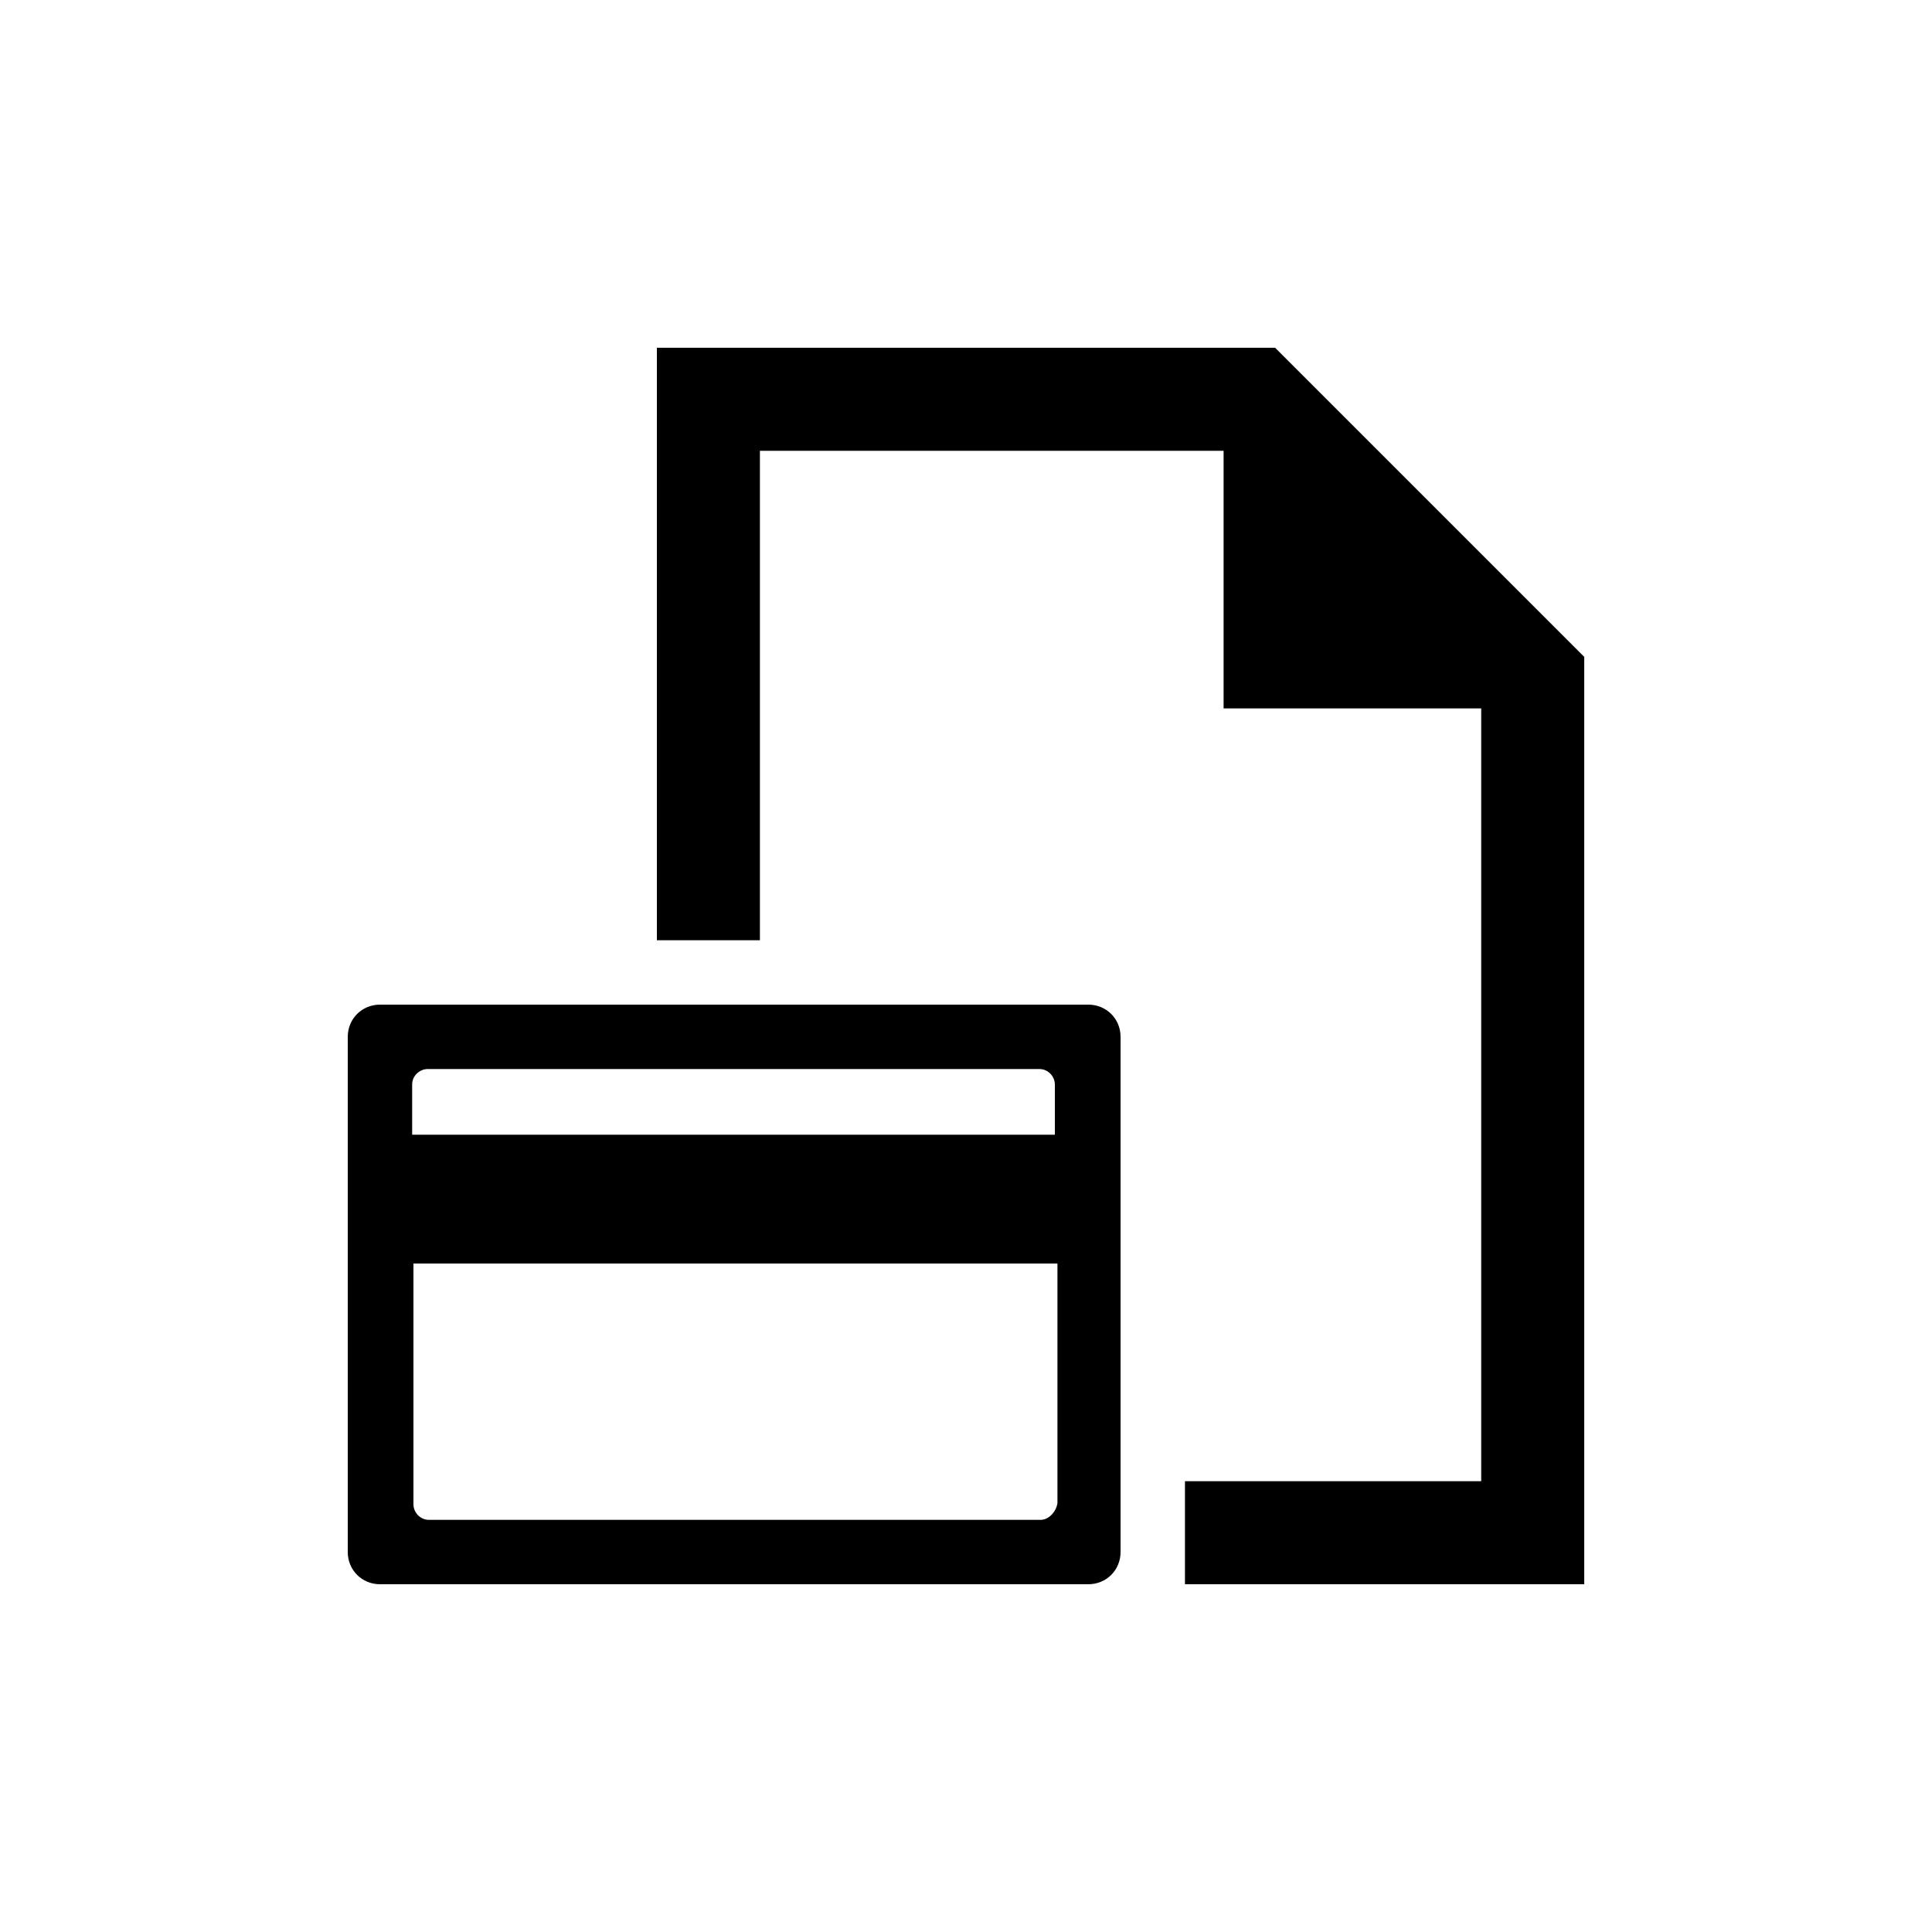
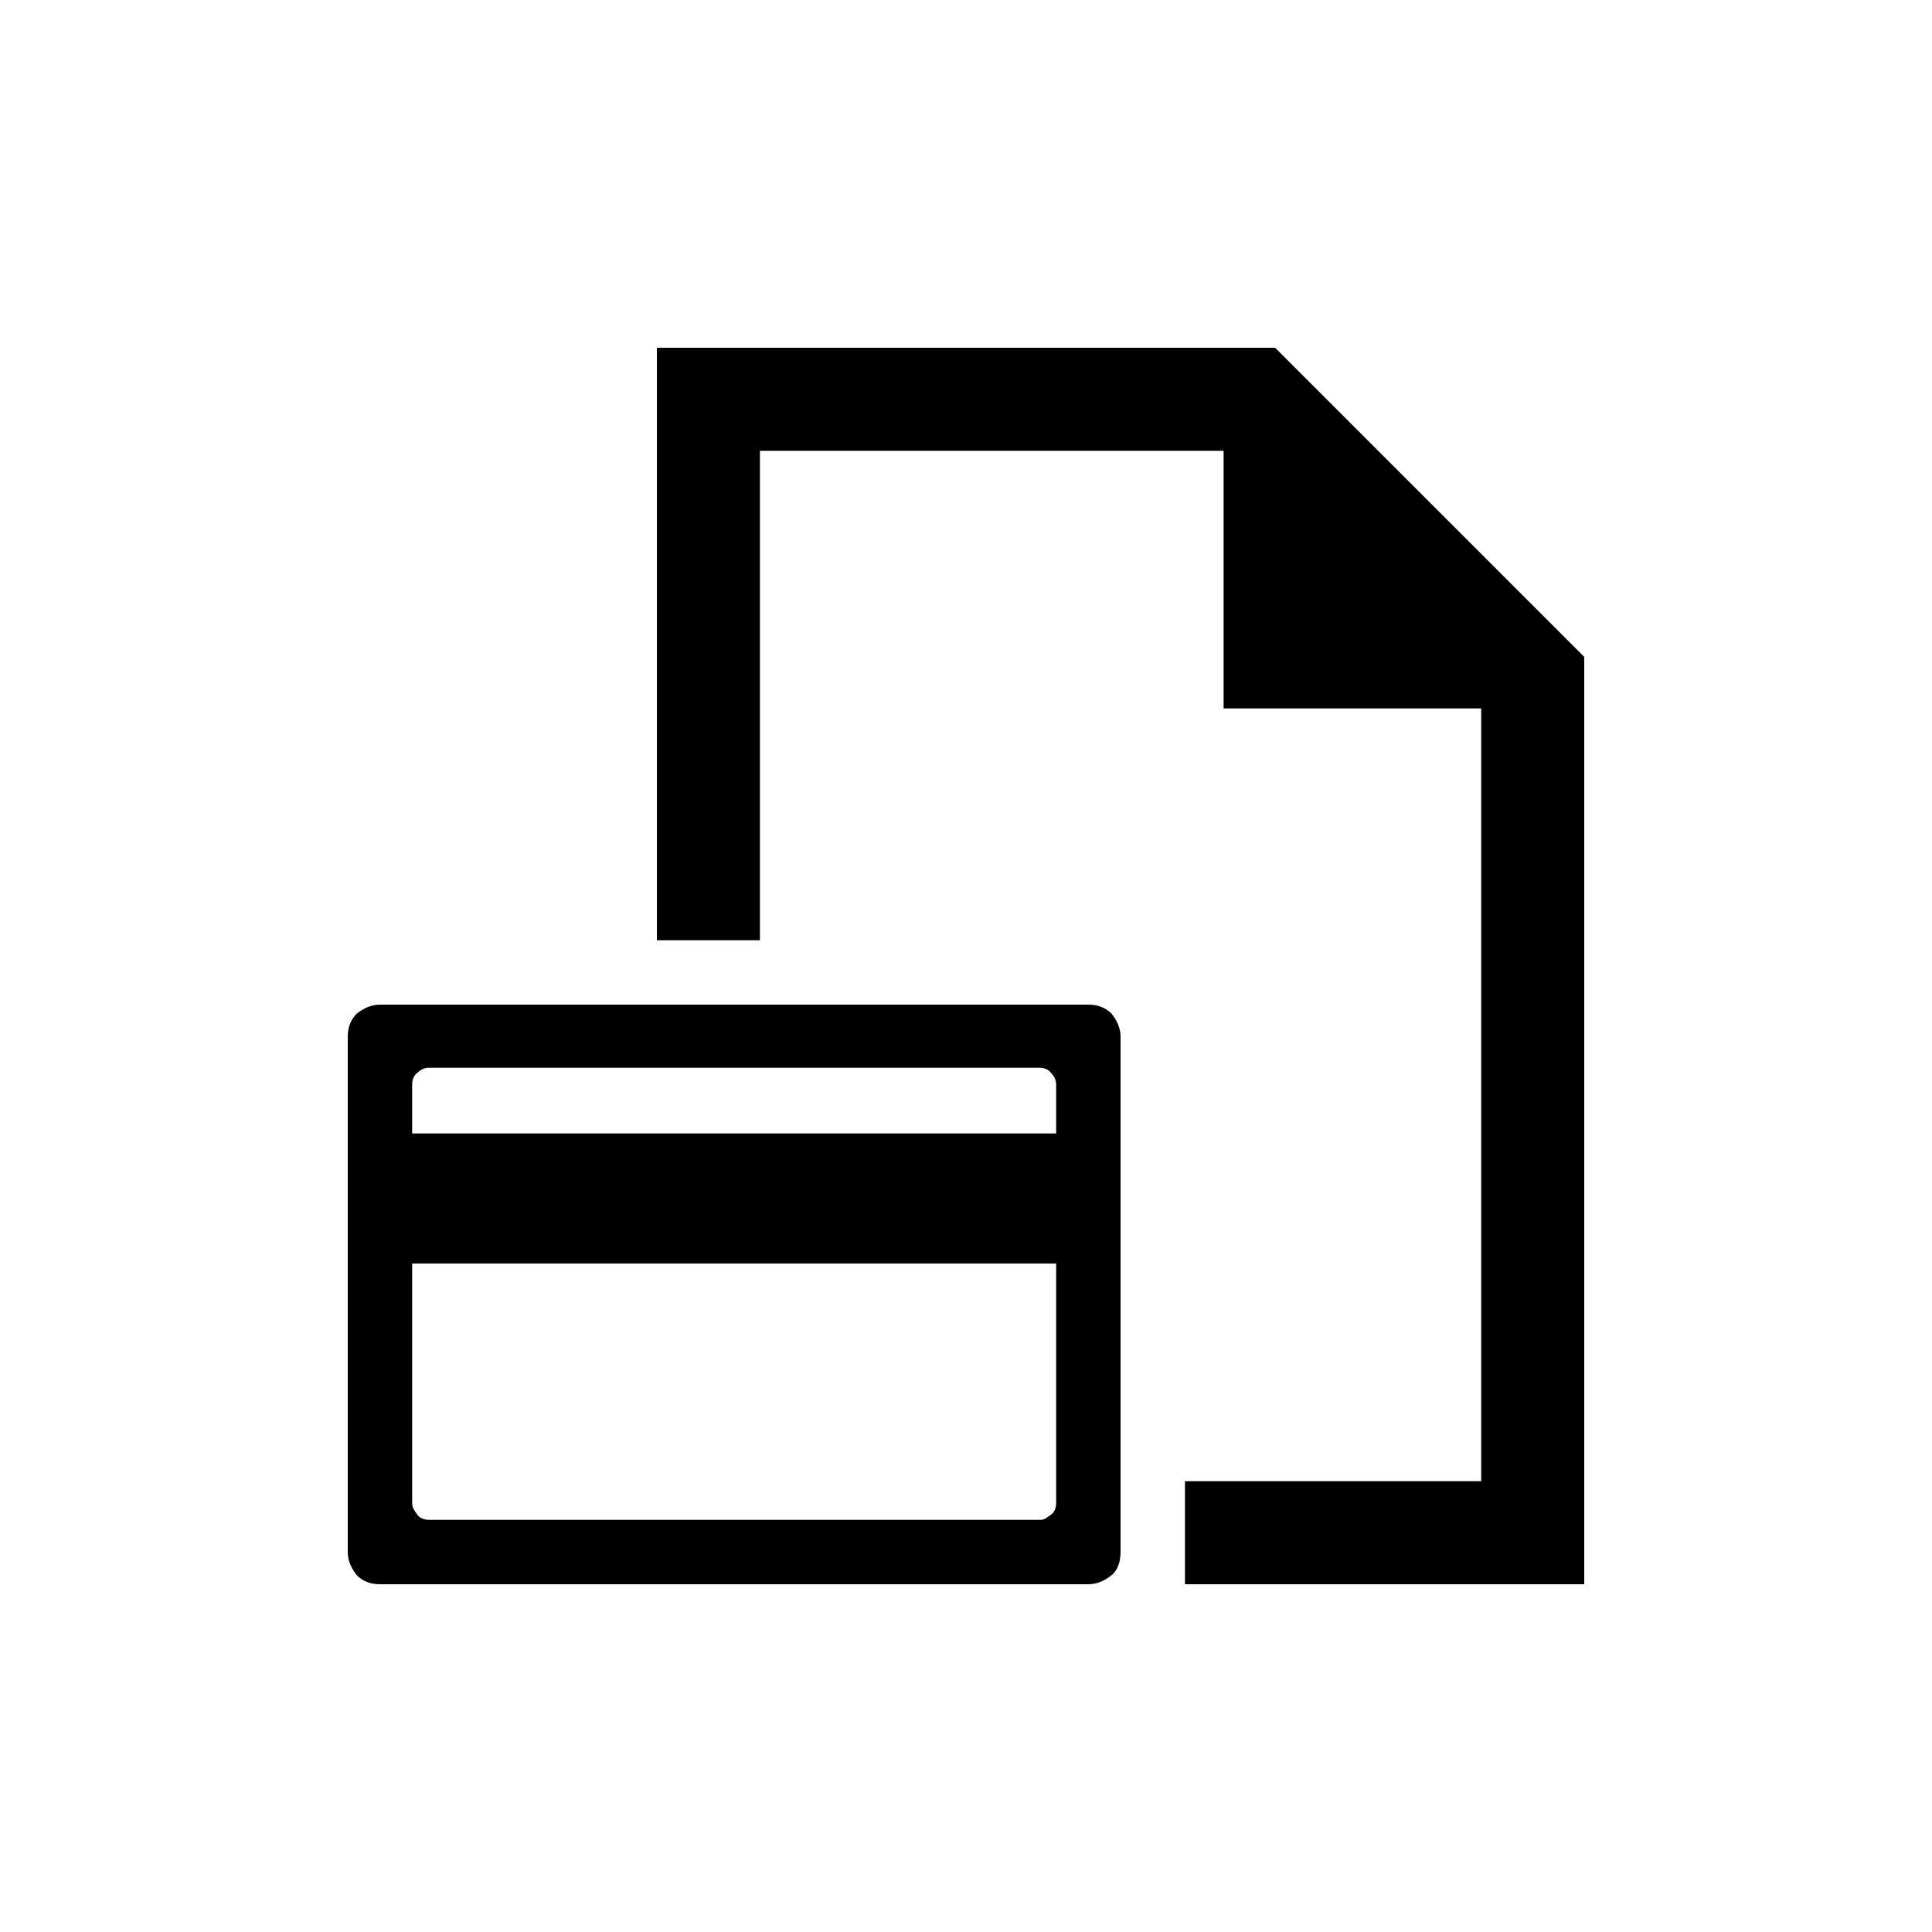
- <svg xmlns="http://www.w3.org/2000/svg" version="1.1" id="Icons_3_" x="0px" y="0px" viewBox="0 0 150 150" enable-background="new 0 0 150 150" xml:space="preserve">
-   <g id="Error">
- </g>
-   <g id="View">
- </g>
-   <g id="Video">
- </g>
-   <g id="User_Personal">
- </g>
-   <g id="Upload">
- </g>
-   <g id="Travel">
- </g>
-   <g id="Transfers">
- </g>
-   <g id="Tools">
- </g>
-   <g id="Clock">
- </g>
-   <g id="Fast_Track">
- </g>
-   <g id="Camera">
- </g>
-   <g id="Tablet">
- </g>
-   <g id="Switch">
- </g>
-   <g id="Survey">
- </g>
-   <g id="Minimize">
- </g>
-   <g id="Stock_Up">
- </g>
-   <g id="Stock_Down">
- </g>
-   <g id="Sound">
- </g>
-   <g id="Shopping_Cart">
- </g>
-   <g id="Share">
- </g>
-   <g id="Settings">
- </g>
-   <g id="Secure_Key_Passcode">
- </g>
-   <g id="Search">
- </g>
-   <g id="Script">
- </g>
-   <g id="Staff_Channels">
-     <g id="Signature">
- 	</g>
-     <g id="Shortcuts">
- 	</g>
-     <g id="Microphone">
- 	</g>
-     <g id="Dial">
- 	</g>
-   </g>
-   <g id="Social_Icons">
-     <g id="Youtube">
- 	</g>
-     <g id="Youtube_Solid">
- 	</g>
-     <g id="Weibo">
- 	</g>
-     <g id="Weibo_Solid">
- 	</g>
-     <g id="Vimeo">
- 	</g>
-     <g id="Vimeo_Solid">
- 	</g>
-     <g id="Twitter">
- 	</g>
-     <g id="Twitter_Solid">
- 	</g>
-     <g id="LinkedIn">
- 	</g>
-     <g id="LinkedIn_Solid">
- 	</g>
-     <g id="GooglePlus">
- 	</g>
-     <g id="GooglePlus_Solid">
- 	</g>
-     <g id="Facebook">
- 	</g>
-     <g id="Facebook_Solid">
- 	</g>
-   </g>
-   <g id="Products_Services">
-     <polygon points="99,27 51,27 51,73 59,73 59,35 95,35 95,55 115,55 115,115 92,115 92,123 123,123 123,51  " />
-     <path d="M84.5,78h-55c-1.4,0-2.5,1.1-2.5,2.5v7.6h0v10h0v22.4c0,1.4,1.1,2.5,2.5,2.5h55c1.4,0,2.5-1.1,2.5-2.5v-40   C87,79.1,85.9,78,84.5,78z M32,84.2c0-0.7,0.6-1.2,1.2-1.2h47.5c0.7,0,1.2,0.6,1.2,1.2v3.9H32L32,84.2z M80.8,118H33.3   c-0.7,0-1.2-0.6-1.2-1.2V98.1h50v18.6C82,117.4,81.4,118,80.8,118z" />
+ <svg xmlns="http://www.w3.org/2000/svg" version="1.1" id="icon" x="0px" y="0px" width="150px" height="150px" viewBox="0 0 150 150" enable-background="new 0 0 150 150" xml:space="preserve">
+   <g>
+     <polygon points="99,27 75,27 51,27 51,50 51,73 55,73 59,73 59,54 59,35 77,35 95,35 95,45 95,55 105,55 115,55 115,85 115,115    103.5,115 92,115 92,119 92,123 107.5,123 123,123 123,87 123,51 111,39  " />
+     <path d="M27,120.5c0,0.7,0.3,1.3,0.7,1.8c0.5,0.5,1.1,0.7,1.8,0.7H57h27.5c0.7,0,1.3-0.3,1.8-0.7s0.7-1.1,0.7-1.8v-20v-20   c0-0.7-0.3-1.3-0.7-1.8c-0.5-0.5-1.1-0.7-1.8-0.7H57H29.5c-0.7,0-1.3,0.3-1.8,0.7c-0.5,0.5-0.7,1.1-0.7,1.8v20V120.5z M32,84.2   c0-0.3,0.1-0.7,0.4-0.9c0.2-0.2,0.5-0.4,0.9-0.4H57h23.7c0.3,0,0.7,0.1,0.9,0.4c0.2,0.2,0.4,0.5,0.4,0.9v1.9v1.9H57H32v-1.9V84.2z    M80.8,118H57H33.3c-0.3,0-0.7-0.1-0.9-0.4s-0.4-0.5-0.4-0.9v-9.3v-9.3h25h25v9.3v9.3c0,0.3-0.1,0.7-0.4,0.9S81.1,118,80.8,118z" />
  </g>
</svg>
